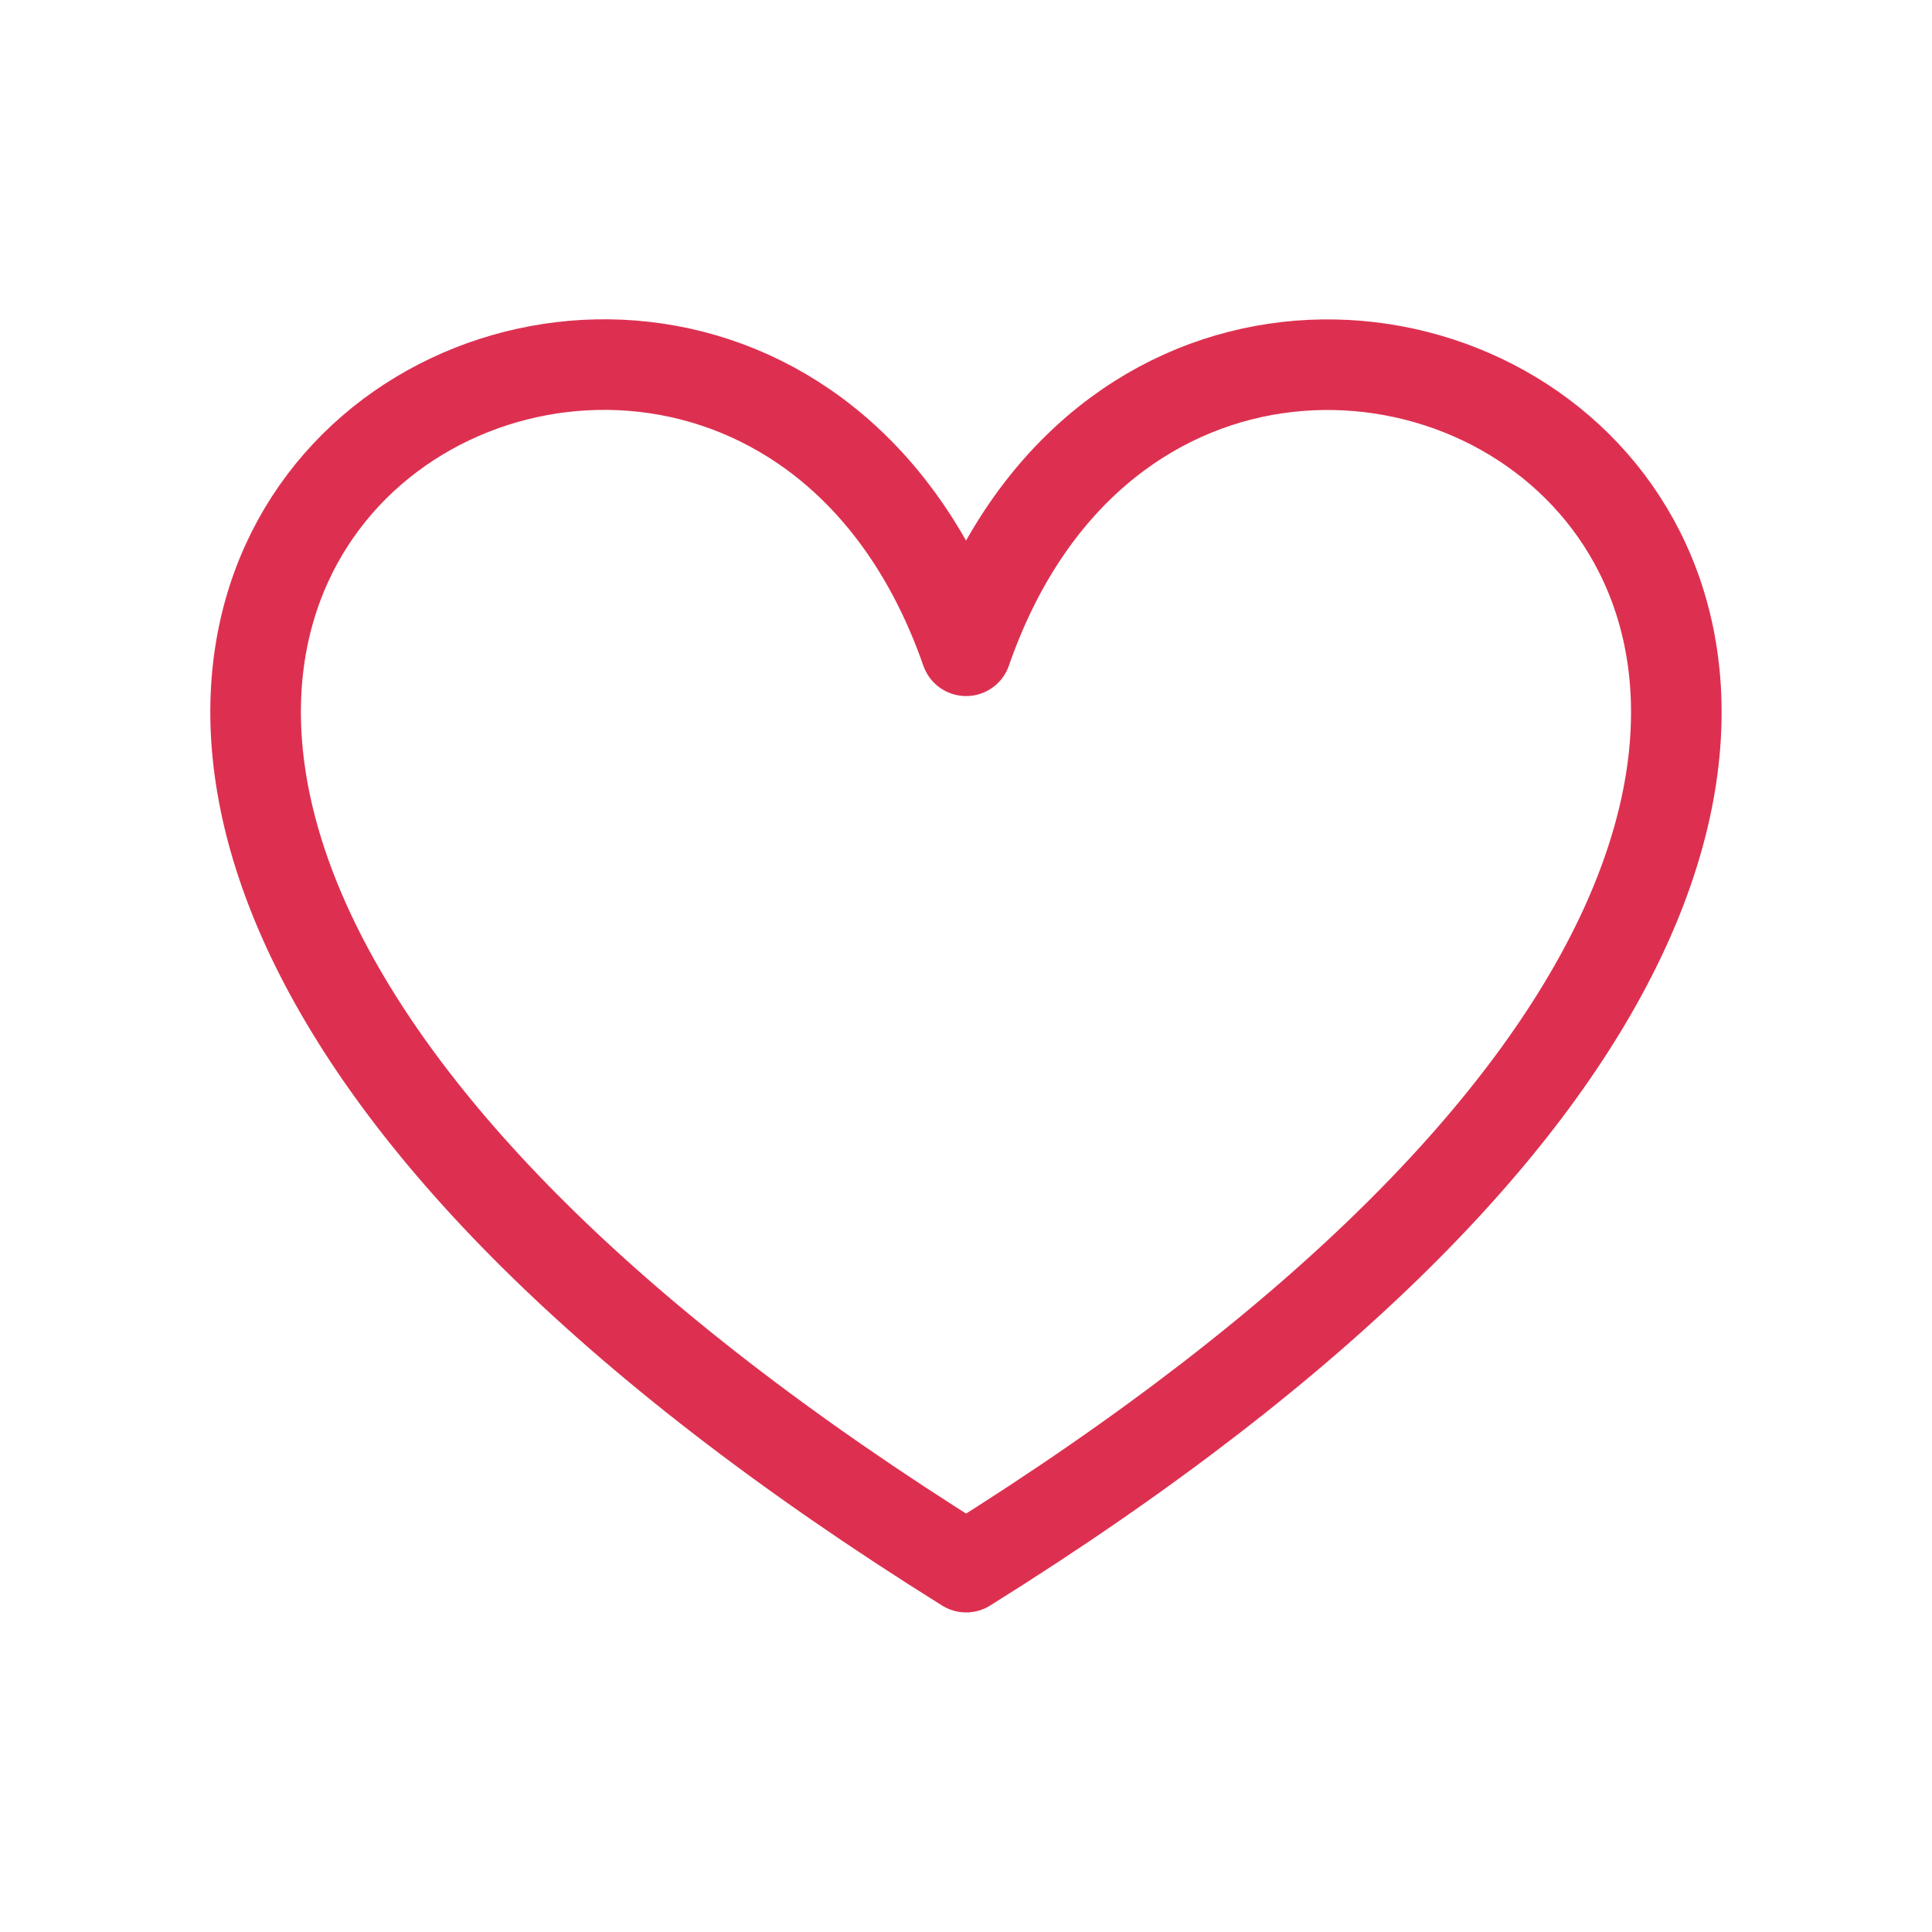
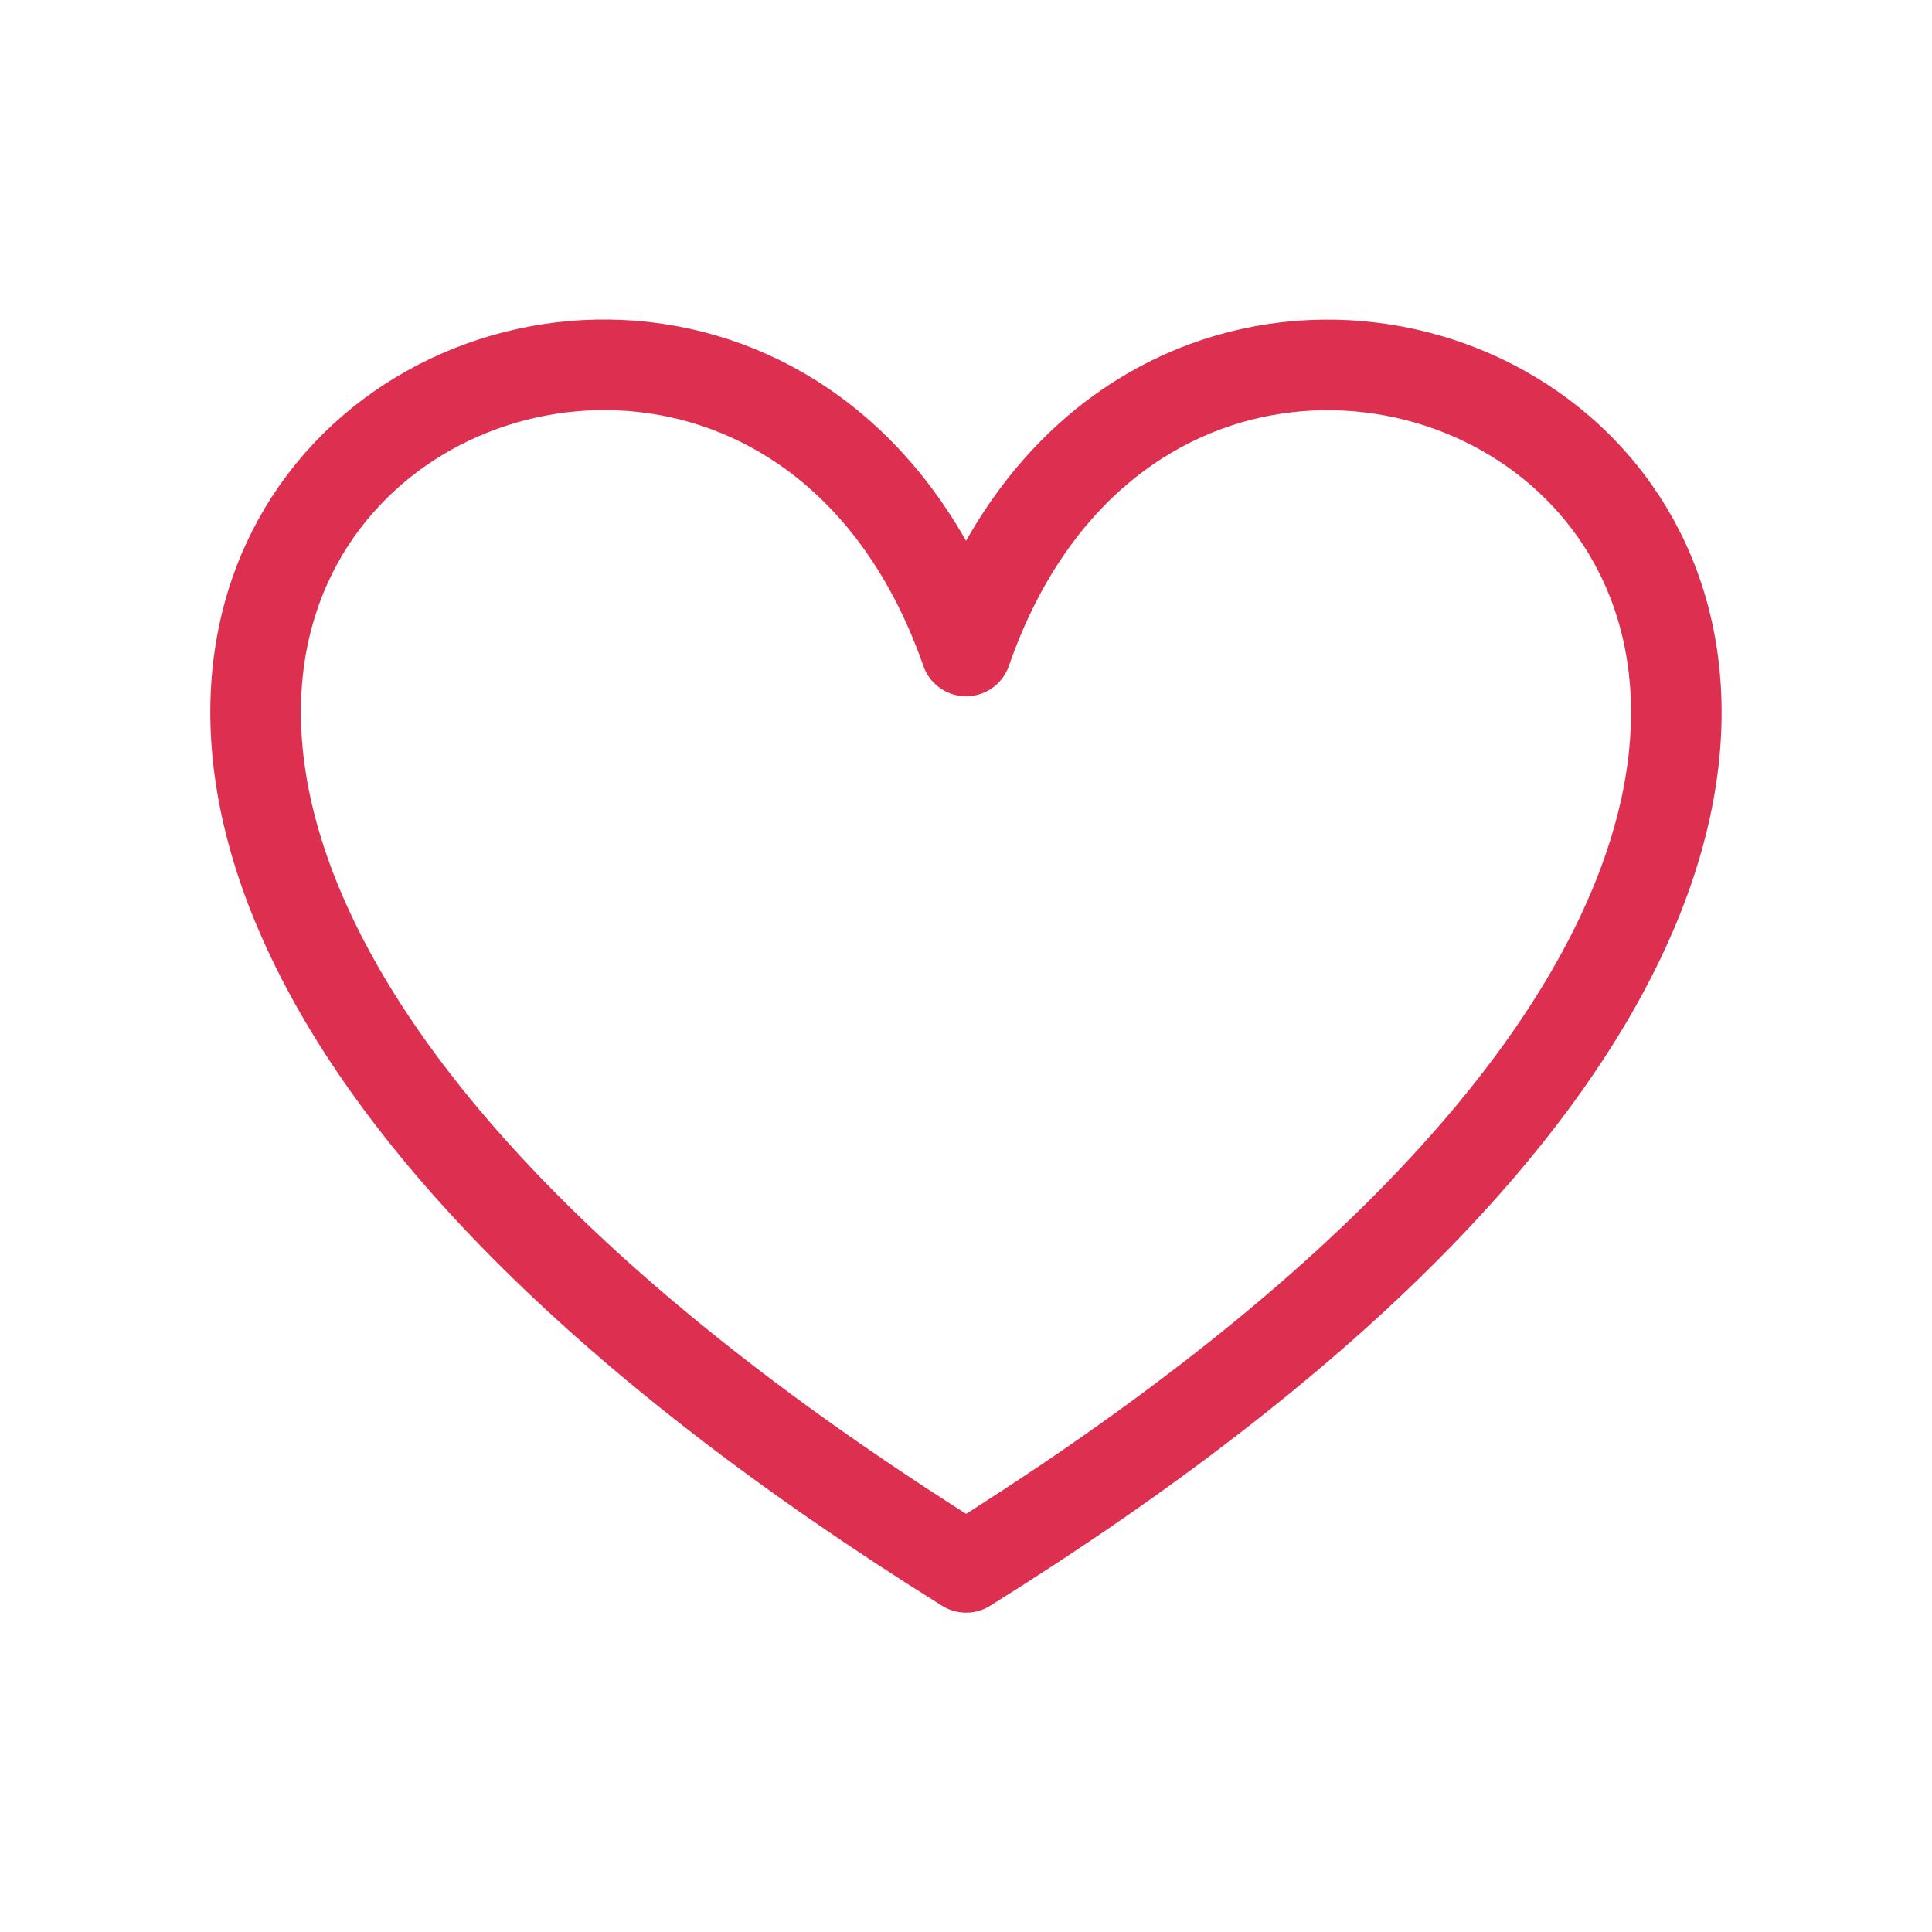
- <svg xmlns="http://www.w3.org/2000/svg" width="32" height="32" viewBox="0 0 8.467 8.467" version="1.1" id="svg832">
-   <defs id="defs826" />
-   <g id="layer6">
-     <path style="opacity:1;fill:#000000;fill-opacity:0;stroke:#dd3050;stroke-width:0.397;stroke-linecap:round;stroke-linejoin:round;stroke-miterlimit:4;stroke-dasharray:none;stroke-dashoffset:0.75;stroke-opacity:1;paint-order:stroke fill markers" d="m 4.234,6.868 c -6.434,-4.016 -1.075,-7.098 0,-4.016 1.07,-3.081 6.434,0 0,4.016 z" id="path837" />
-   </g>
+ <svg xmlns="http://www.w3.org/2000/svg" width="32" height="32" version="1.1" viewBox="0 0 8.467 8.467">
+   <path d="m4.234 6.869c-6.434-4.016-1.075-7.098 0-4.016 1.07-3.081 6.434 0 0 4.016z" fill-opacity="0" stroke="#dd3050" stroke-dashoffset=".75" stroke-linecap="round" stroke-linejoin="round" stroke-width=".397" style="paint-order:stroke fill markers" />
</svg>
